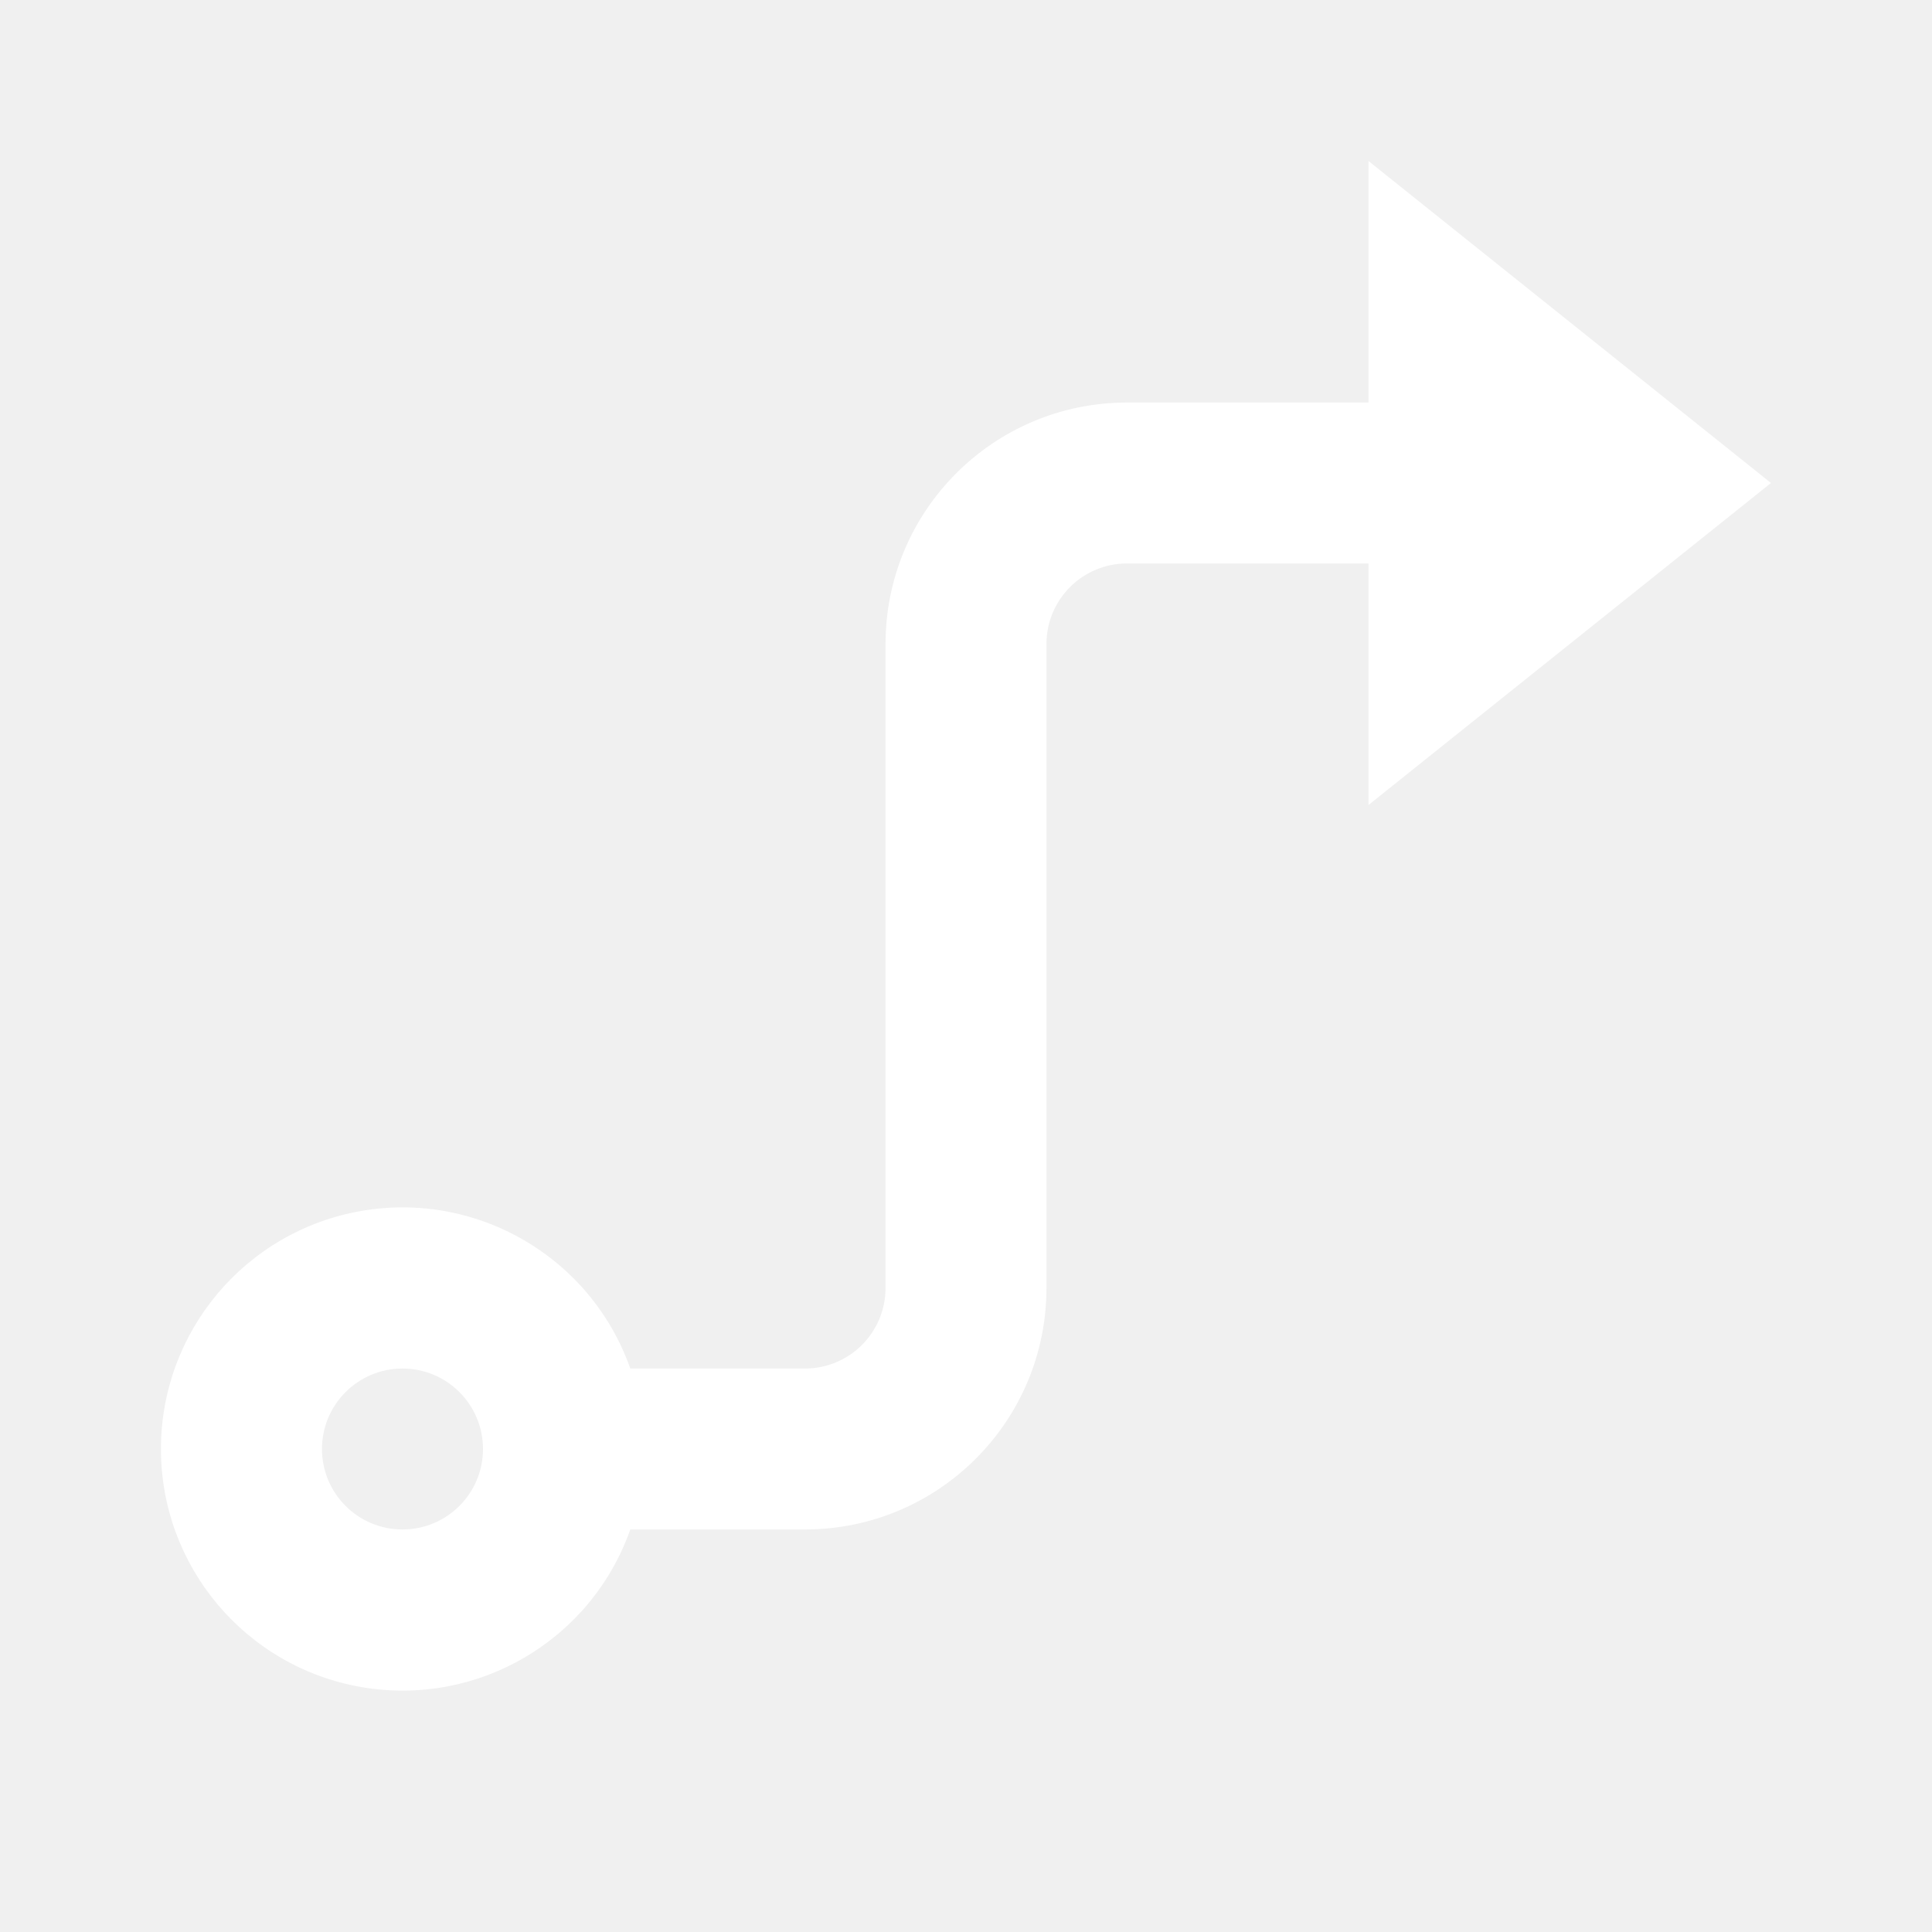
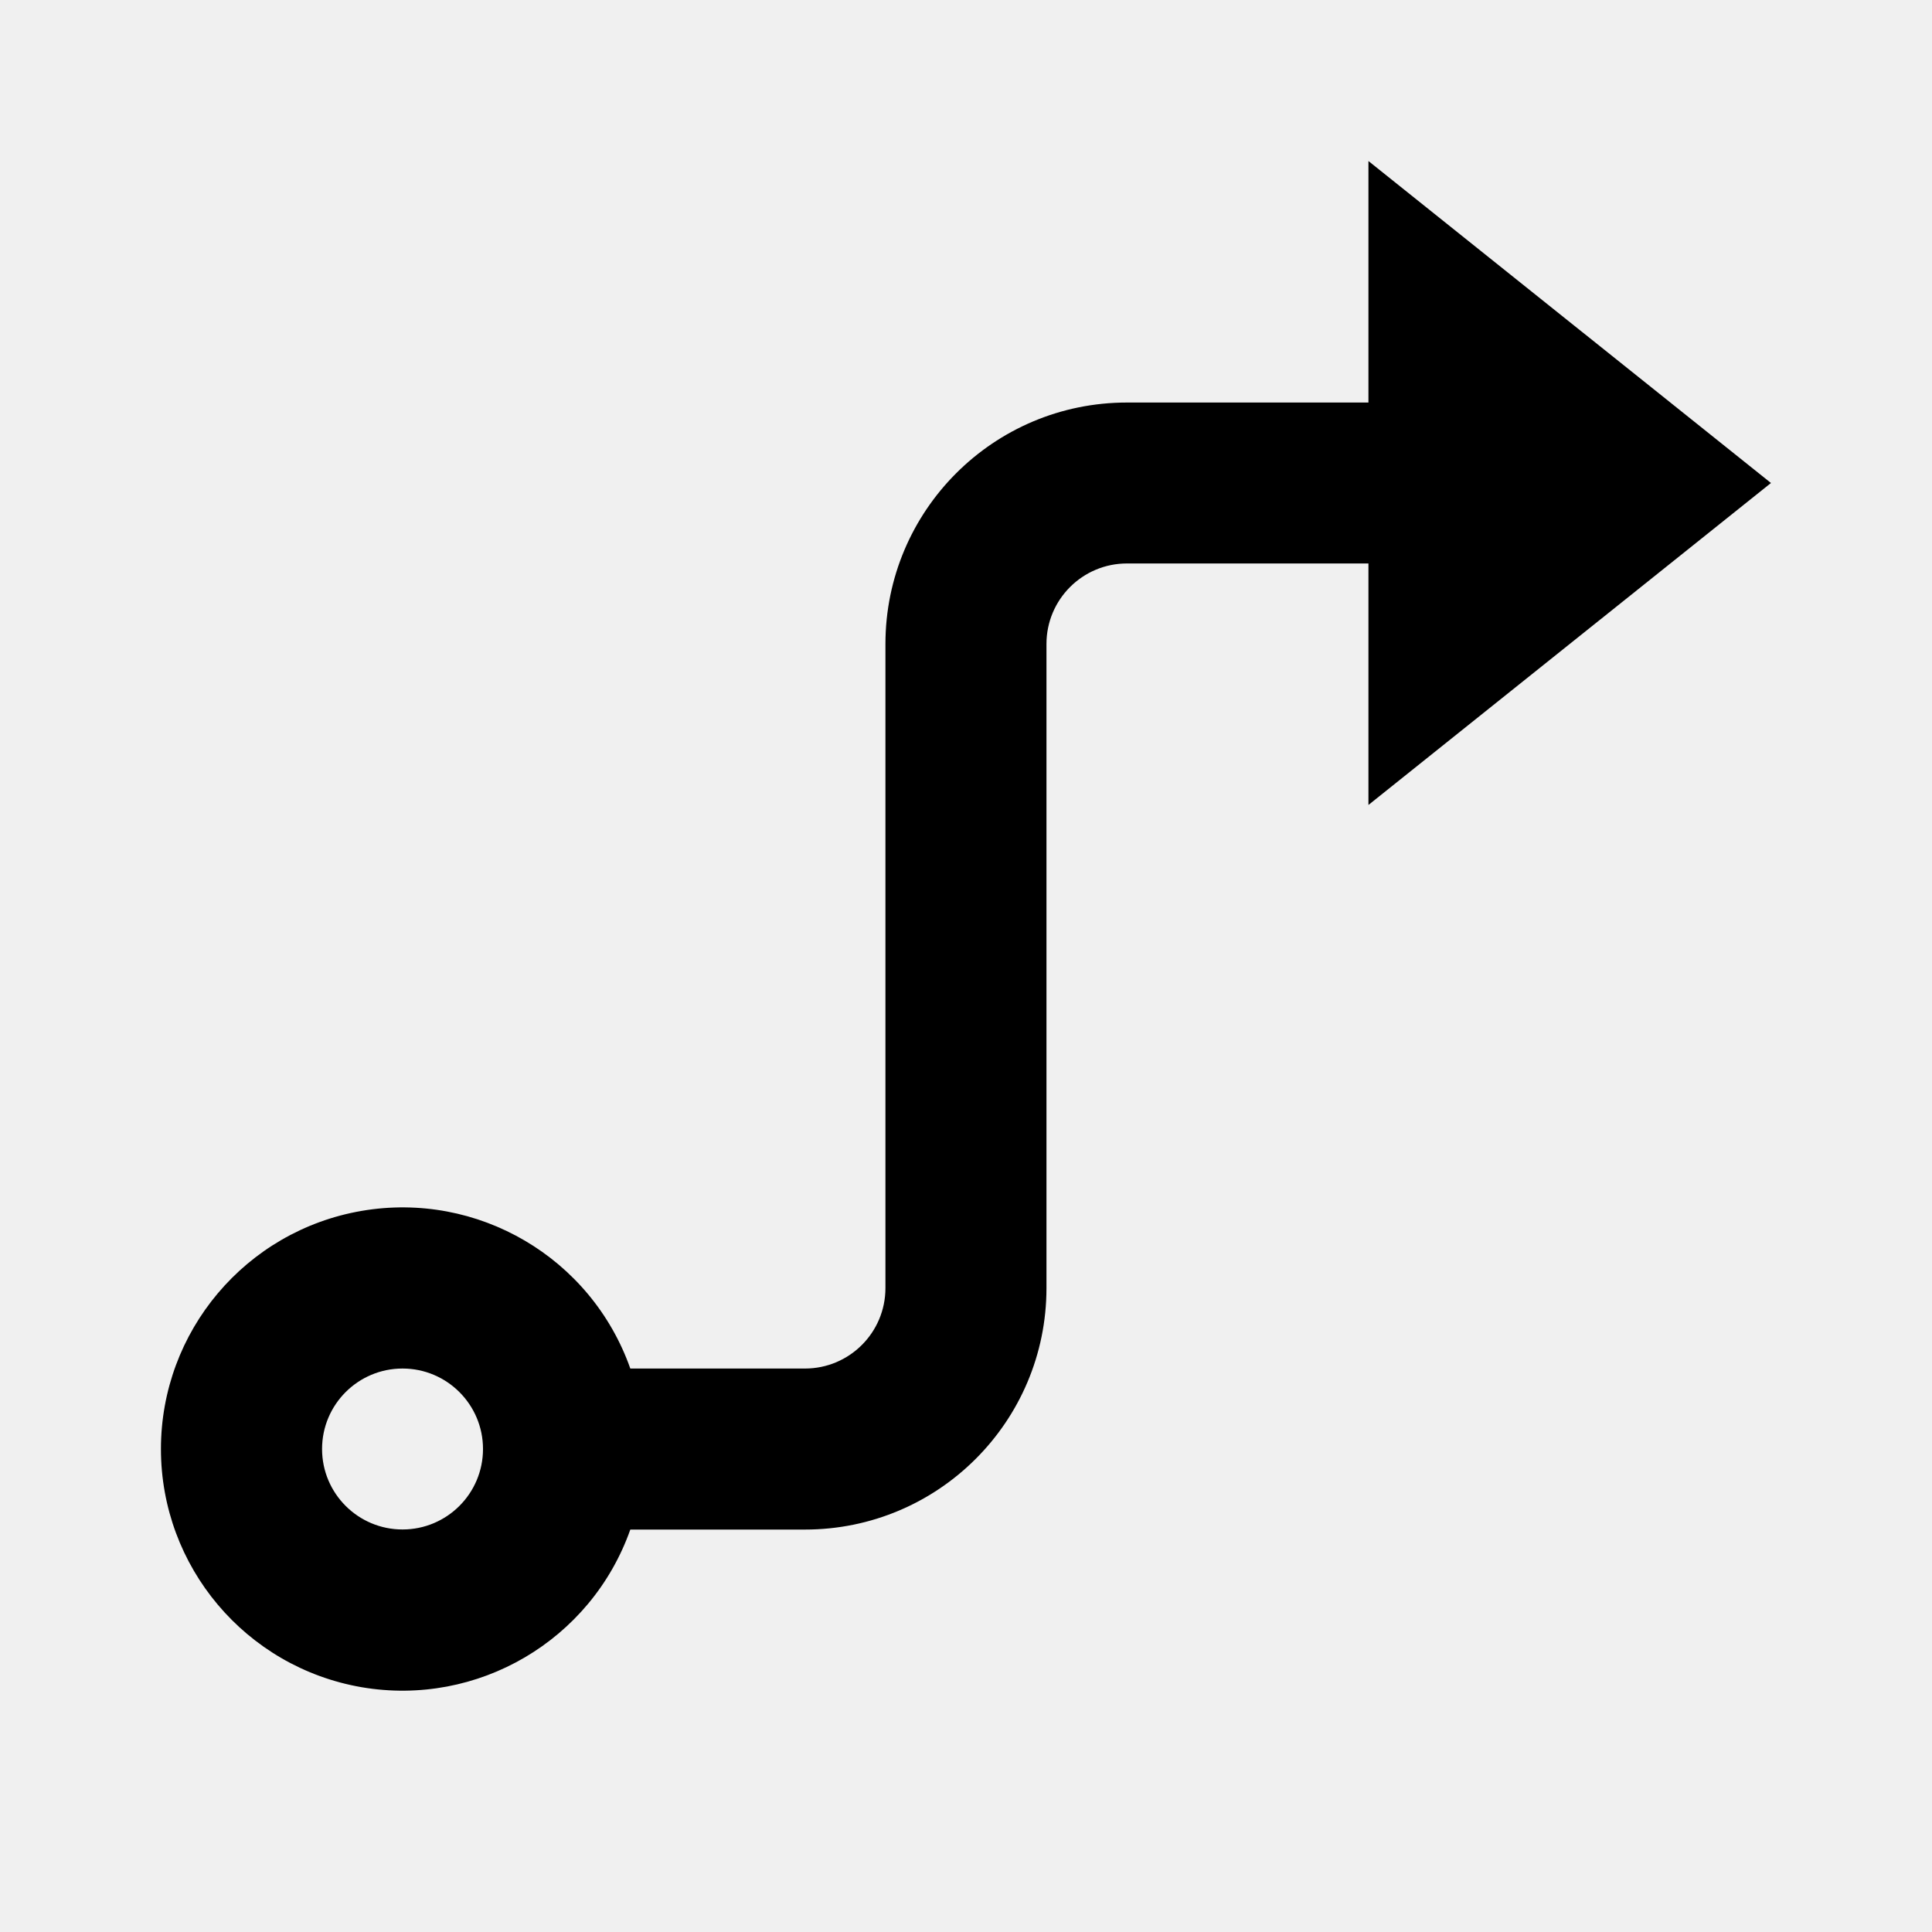
- <svg xmlns="http://www.w3.org/2000/svg" width="20px" height="20px" viewBox="0 0 20 20" version="1.1">
-   <g id="🗺-Qwant-Maps" stroke="none" stroke-width="1" fill="none" fill-rule="evenodd">
-     <g id="Screens/Direction/Mobile/List" transform="translate(-123, -124)">
-       <g id="Buttons/Primary/Normal" transform="translate(11, 116)">
-         <g id="guide-line" transform="translate(112, 8)">
-           <polygon id="Path" points="0 0 20 0 20 20 0 20" />
-           <path d="M10.833,6.667 L10.833,13.333 C10.833,14.714 9.714,15.833 8.333,15.833 L6.525,15.833 C6.119,16.982 4.945,17.671 3.744,17.465 C2.544,17.259 1.666,16.218 1.666,15 C1.666,13.782 2.544,12.741 3.744,12.535 C4.945,12.329 6.119,13.018 6.525,14.167 L8.333,14.167 C8.794,14.167 9.167,13.794 9.167,13.333 L9.167,6.667 C9.167,5.286 10.286,4.167 11.667,4.167 L14.167,4.167 L14.167,1.667 L18.333,5 L14.167,8.333 L14.167,5.833 L11.667,5.833 C11.206,5.833 10.833,6.206 10.833,6.667 Z M4.167,15.833 C4.627,15.833 5,15.46 5,15 C5,14.54 4.627,14.167 4.167,14.167 C3.706,14.167 3.333,14.54 3.333,15 C3.333,15.46 3.706,15.833 4.167,15.833 Z" id="Shape" fill="#FFFFFF" />
-         </g>
-       </g>
-     </g>
+ <svg xmlns="http://www.w3.org/2000/svg" width="20" height="20">
+   <g fill="none" fill-rule="evenodd">
+     <path d="M0 0h20v20H0z" />
+     <path d="M10.833 6.667v6.667c0 1.381-1.119 2.5-2.5 2.5H6.525c-.406 1.148-1.58 1.837-2.781 1.632C2.544 17.259 1.666 16.218 1.666 15c0-1.218.878-2.259 2.078-2.465 1.201-.206 2.375.483 2.781 1.632h1.808c.46 0 .833-.373.833-.833V6.667c0-1.381 1.119-2.5 2.5-2.5h2.5v-2.5L18.333 5l-4.167 3.333v-2.5h-2.5c-.46 0-.833.373-.833.833ZM4.167 15.833C4.627 15.833 5 15.46 5 15c0-.46-.373-.833-.833-.833-.46 0-.833.373-.833.833 0 .46.373.833.833.833Z" fill="#000" />
  </g>
</svg>
